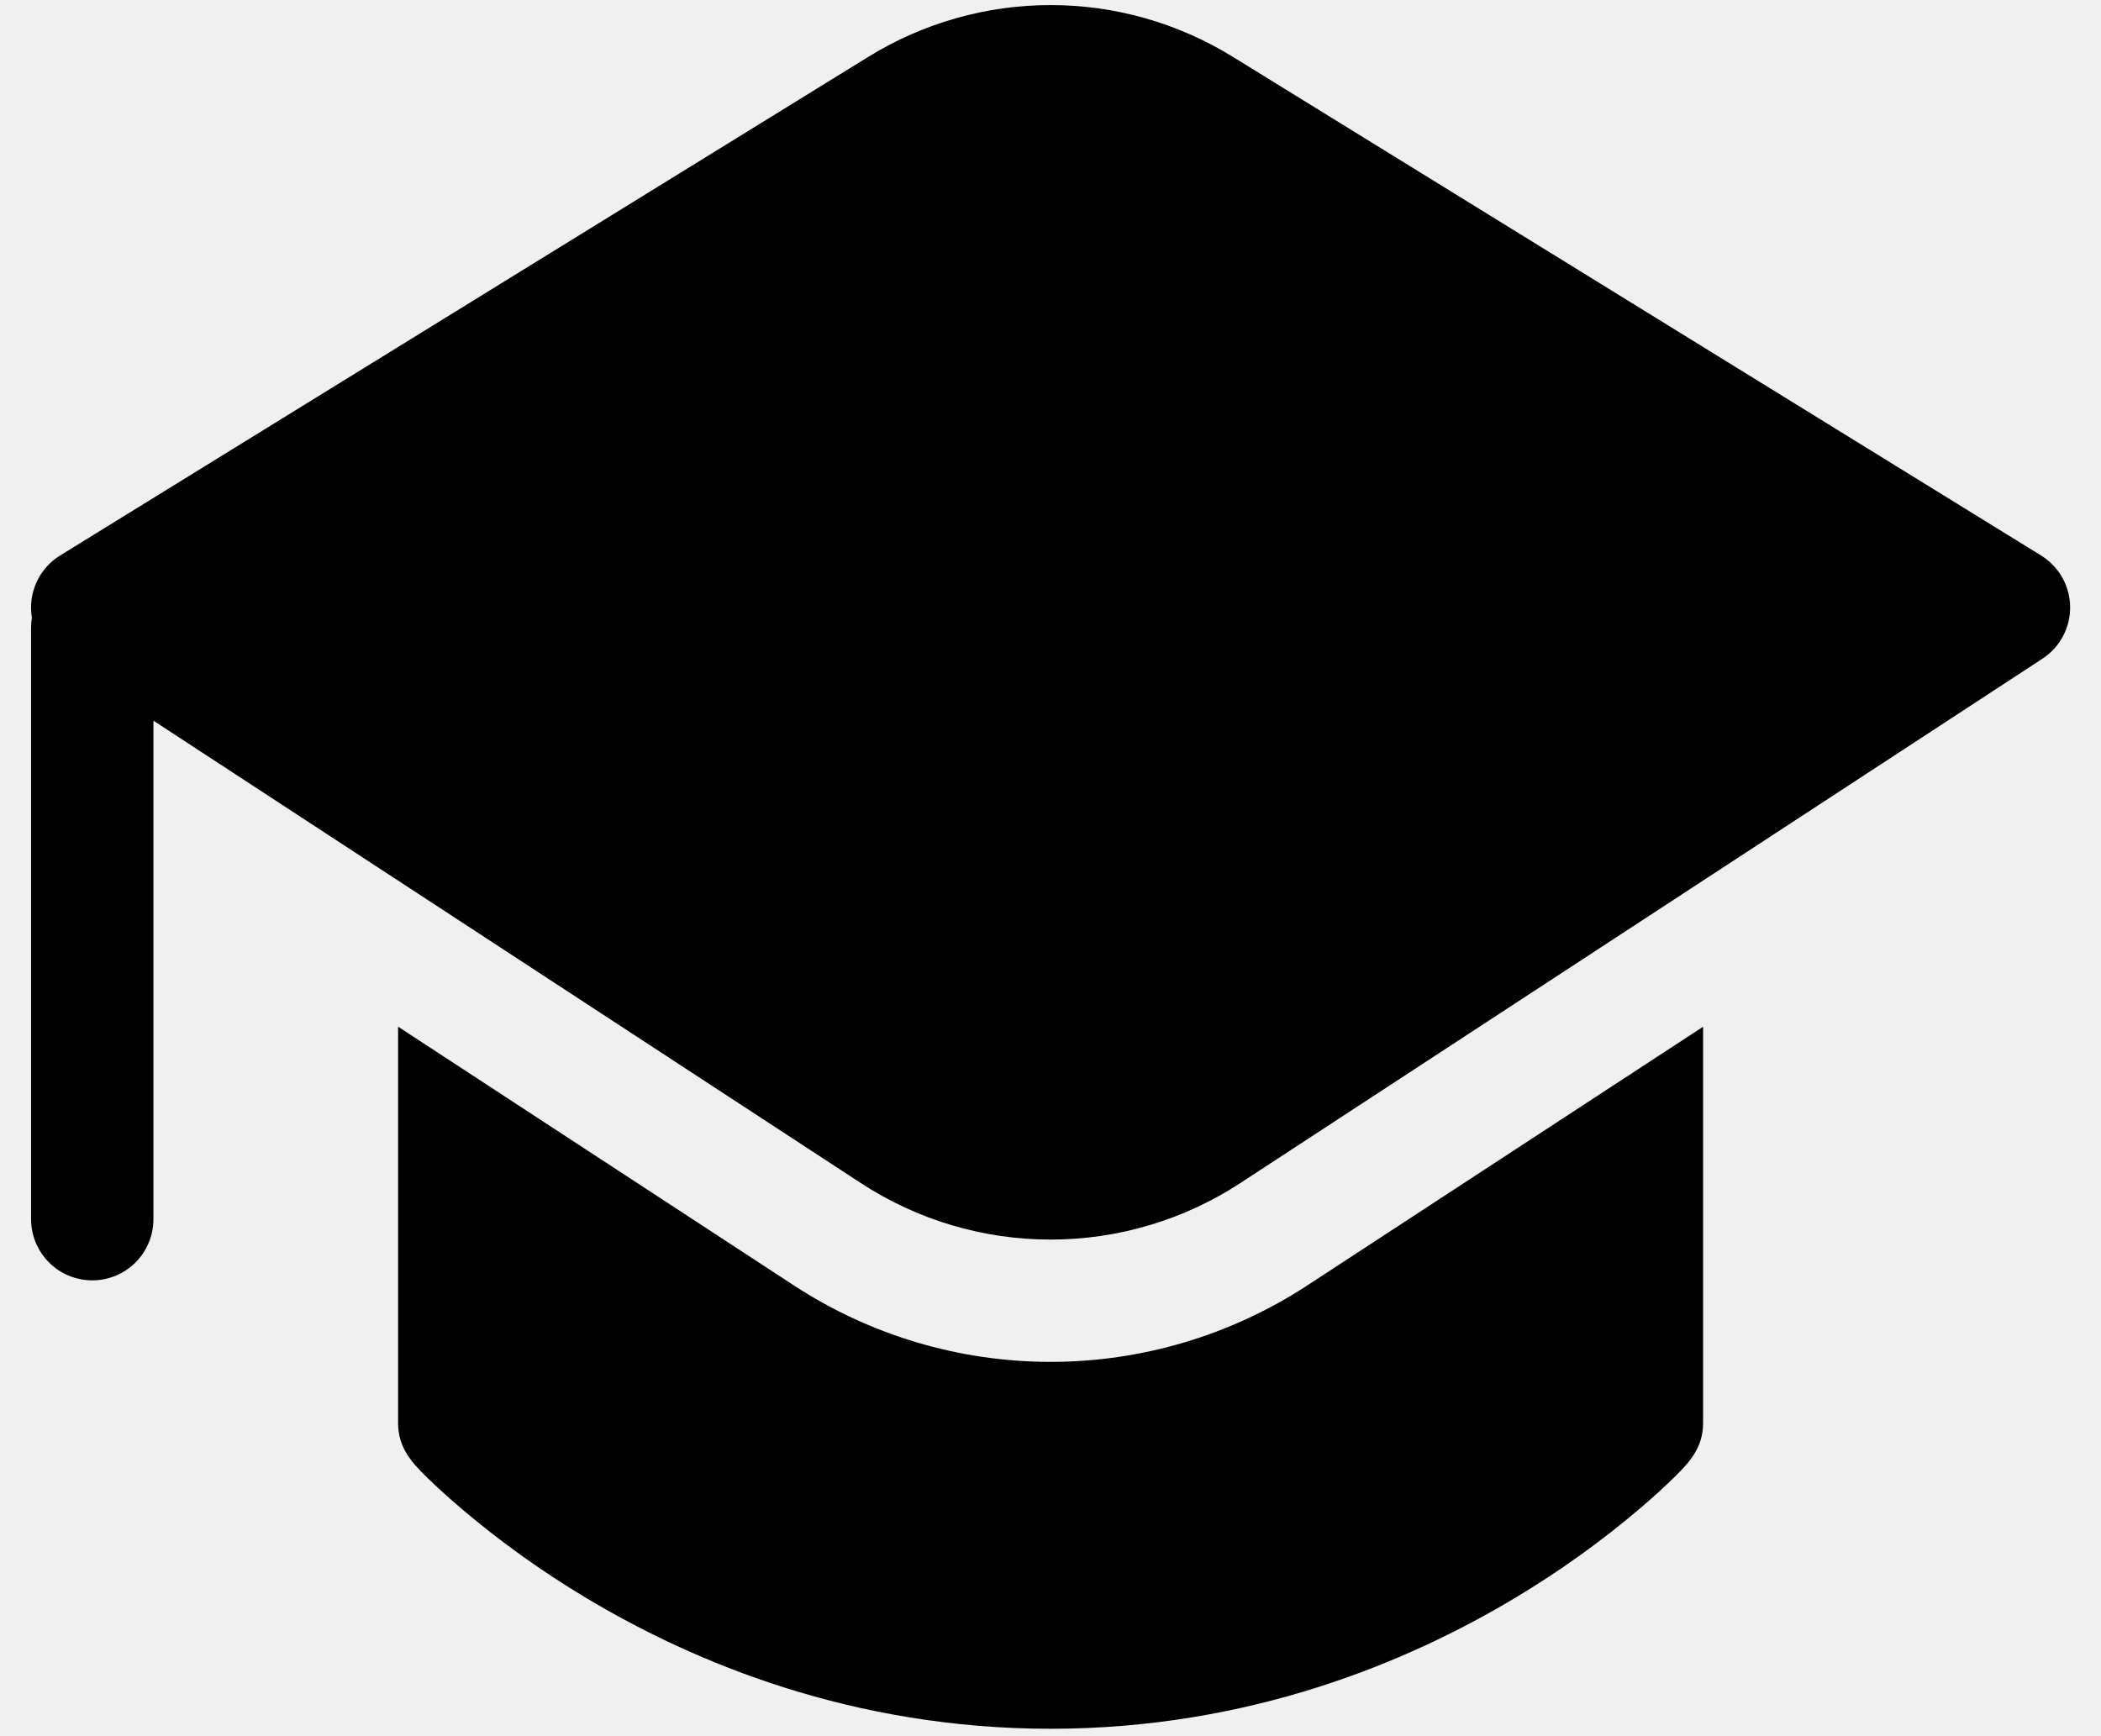
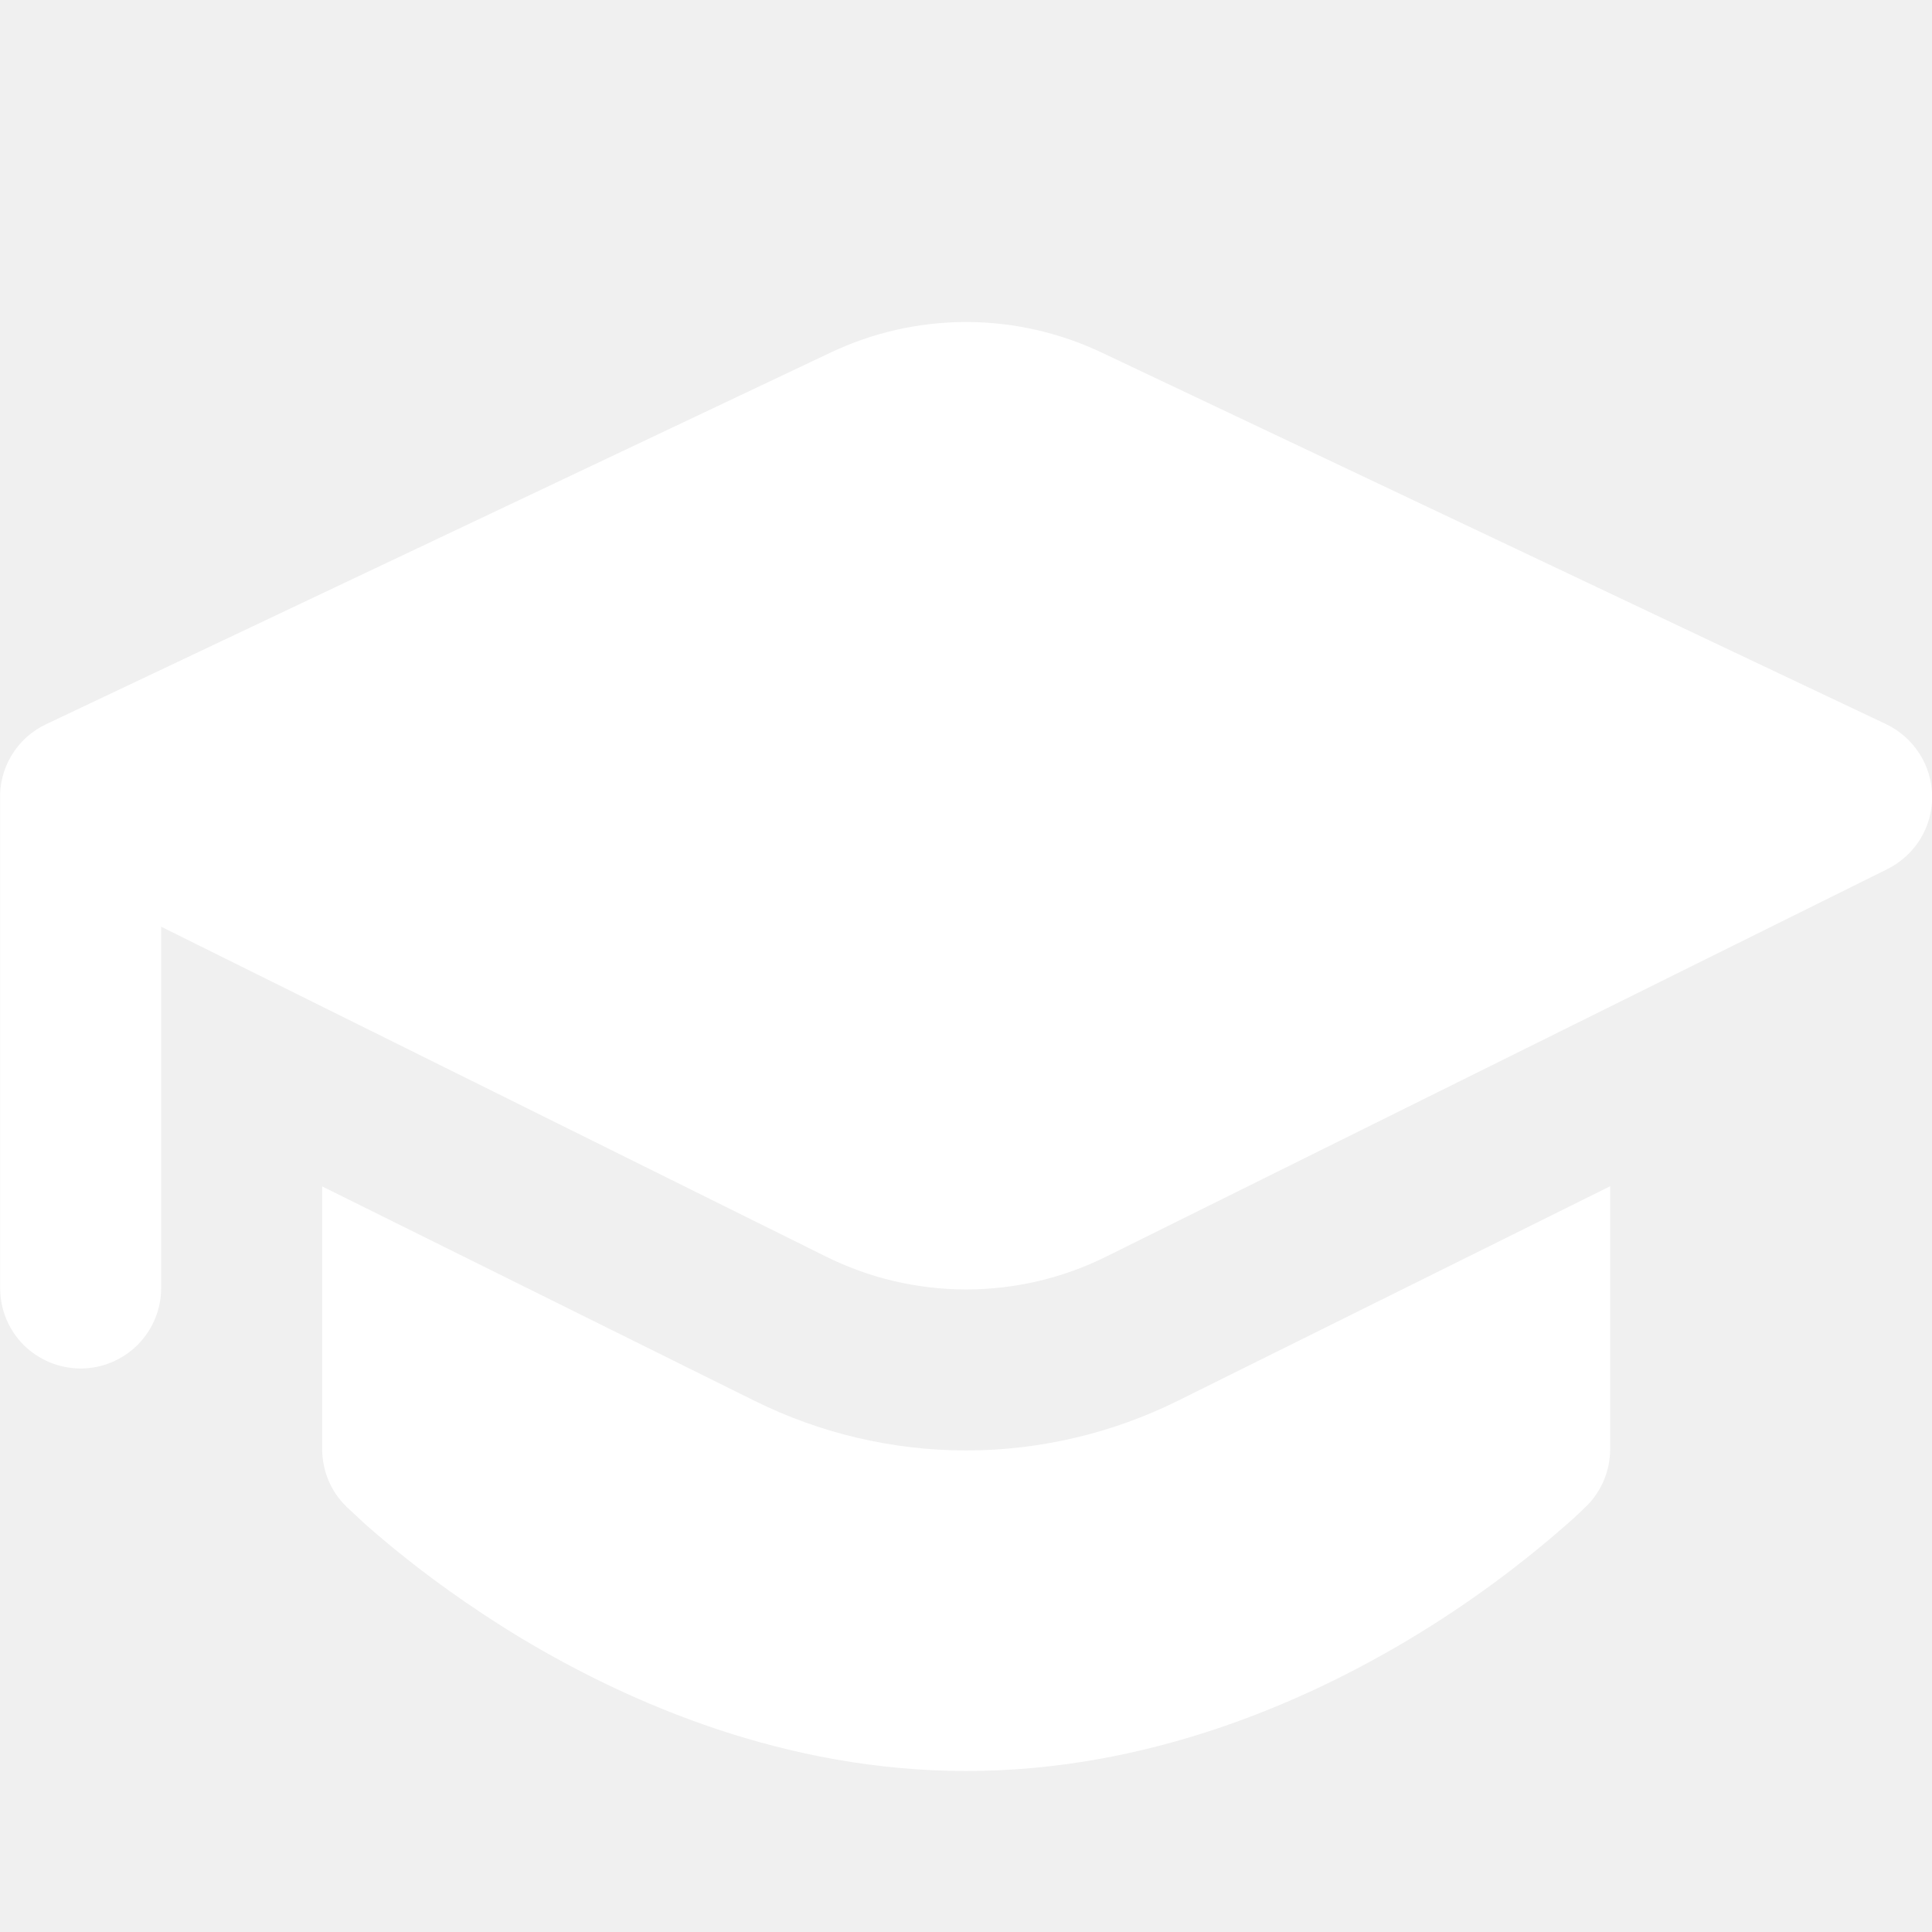
- <svg xmlns="http://www.w3.org/2000/svg" width="46" height="38" viewBox="0 0 46 38" fill="none">
-   <path d="M19.016 1.242C20.214 0.503 21.594 0.111 23.002 0.111C24.41 0.111 25.79 0.503 26.988 1.242L44.688 12.164C44.88 12.282 45.038 12.447 45.15 12.643C45.261 12.839 45.321 13.06 45.324 13.286C45.327 13.511 45.273 13.734 45.167 13.933C45.061 14.132 44.907 14.301 44.718 14.424L27.155 25.907C25.921 26.714 24.477 27.144 23.002 27.144C21.526 27.144 20.083 26.714 18.848 25.907L3.359 15.781V26.698C3.359 27.053 3.218 27.393 2.967 27.645C2.716 27.896 2.375 28.037 2.02 28.037C1.665 28.037 1.324 27.896 1.073 27.645C0.822 27.393 0.68 27.053 0.68 26.698V13.749C0.68 13.672 0.686 13.598 0.698 13.526C0.654 13.263 0.689 12.993 0.799 12.751C0.909 12.508 1.089 12.303 1.316 12.164L19.016 1.242ZM8.716 22.482L17.382 28.148C19.053 29.24 21.006 29.822 23.002 29.822C24.998 29.822 26.951 29.24 28.622 28.148L37.288 22.483V31.16C37.288 31.694 36.998 32.015 36.657 32.349C36.488 32.514 36.245 32.742 35.927 33.014C35.067 33.747 34.147 34.407 33.177 34.987C30.798 36.415 27.325 37.856 23.002 37.856C18.68 37.856 15.205 36.415 12.827 34.987C11.857 34.407 10.937 33.747 10.077 33.014C9.826 32.8 9.582 32.578 9.345 32.349C9.005 32.015 8.716 31.694 8.716 31.16V22.482Z" fill="black" />
+ <svg xmlns="http://www.w3.org/2000/svg" width="12" height="12" viewBox="0 0 12 12" fill="none">
+   <g clip-path="url(#clip0_4092_2154)">
+     <path d="M5.161 2.189C5.423 2.065 5.71 2 6.001 2C6.291 2 6.578 2.065 6.841 2.189L11.715 4.498C11.8 4.538 11.871 4.602 11.922 4.681C11.973 4.76 12 4.852 12.001 4.946C12.002 5.04 11.976 5.132 11.927 5.212C11.877 5.292 11.807 5.356 11.723 5.398L6.873 7.804C6.602 7.939 6.303 8.009 6.001 8.009C5.698 8.009 5.4 7.939 5.129 7.804L1.001 5.756V8C1.001 8.133 0.948 8.26 0.854 8.354C0.76 8.447 0.633 8.5 0.501 8.5C0.368 8.5 0.241 8.447 0.147 8.354C0.053 8.26 0.001 8.133 0.001 8V4.975C-0.004 4.876 0.02 4.778 0.071 4.693C0.122 4.608 0.197 4.54 0.287 4.498L5.161 2.189ZM2.001 7.369V9C2.001 9.066 2.014 9.131 2.039 9.192C2.064 9.253 2.101 9.308 2.148 9.354L2.15 9.357L2.173 9.378L2.233 9.434C2.283 9.481 2.355 9.543 2.45 9.621C2.637 9.774 2.907 9.976 3.244 10.179C3.914 10.58 4.878 11 6.001 11C7.124 11 8.089 10.58 8.758 10.179C9.118 9.963 9.456 9.714 9.77 9.434L9.83 9.378L9.846 9.362L9.852 9.356L9.853 9.355L9.855 9.354C9.901 9.308 9.938 9.252 9.963 9.192C9.988 9.131 10.001 9.066 10.001 9V7.368L7.317 8.7C6.908 8.903 6.457 9.009 6.001 9.009C5.544 9.009 5.094 8.903 4.685 8.7L2.001 7.369Z" fill="white" />
+   </g>
+   <defs>
+     <clipPath id="clip0_4092_2154">
+       <rect width="12" height="12" fill="white" />
+     </clipPath>
+   </defs>
</svg>
